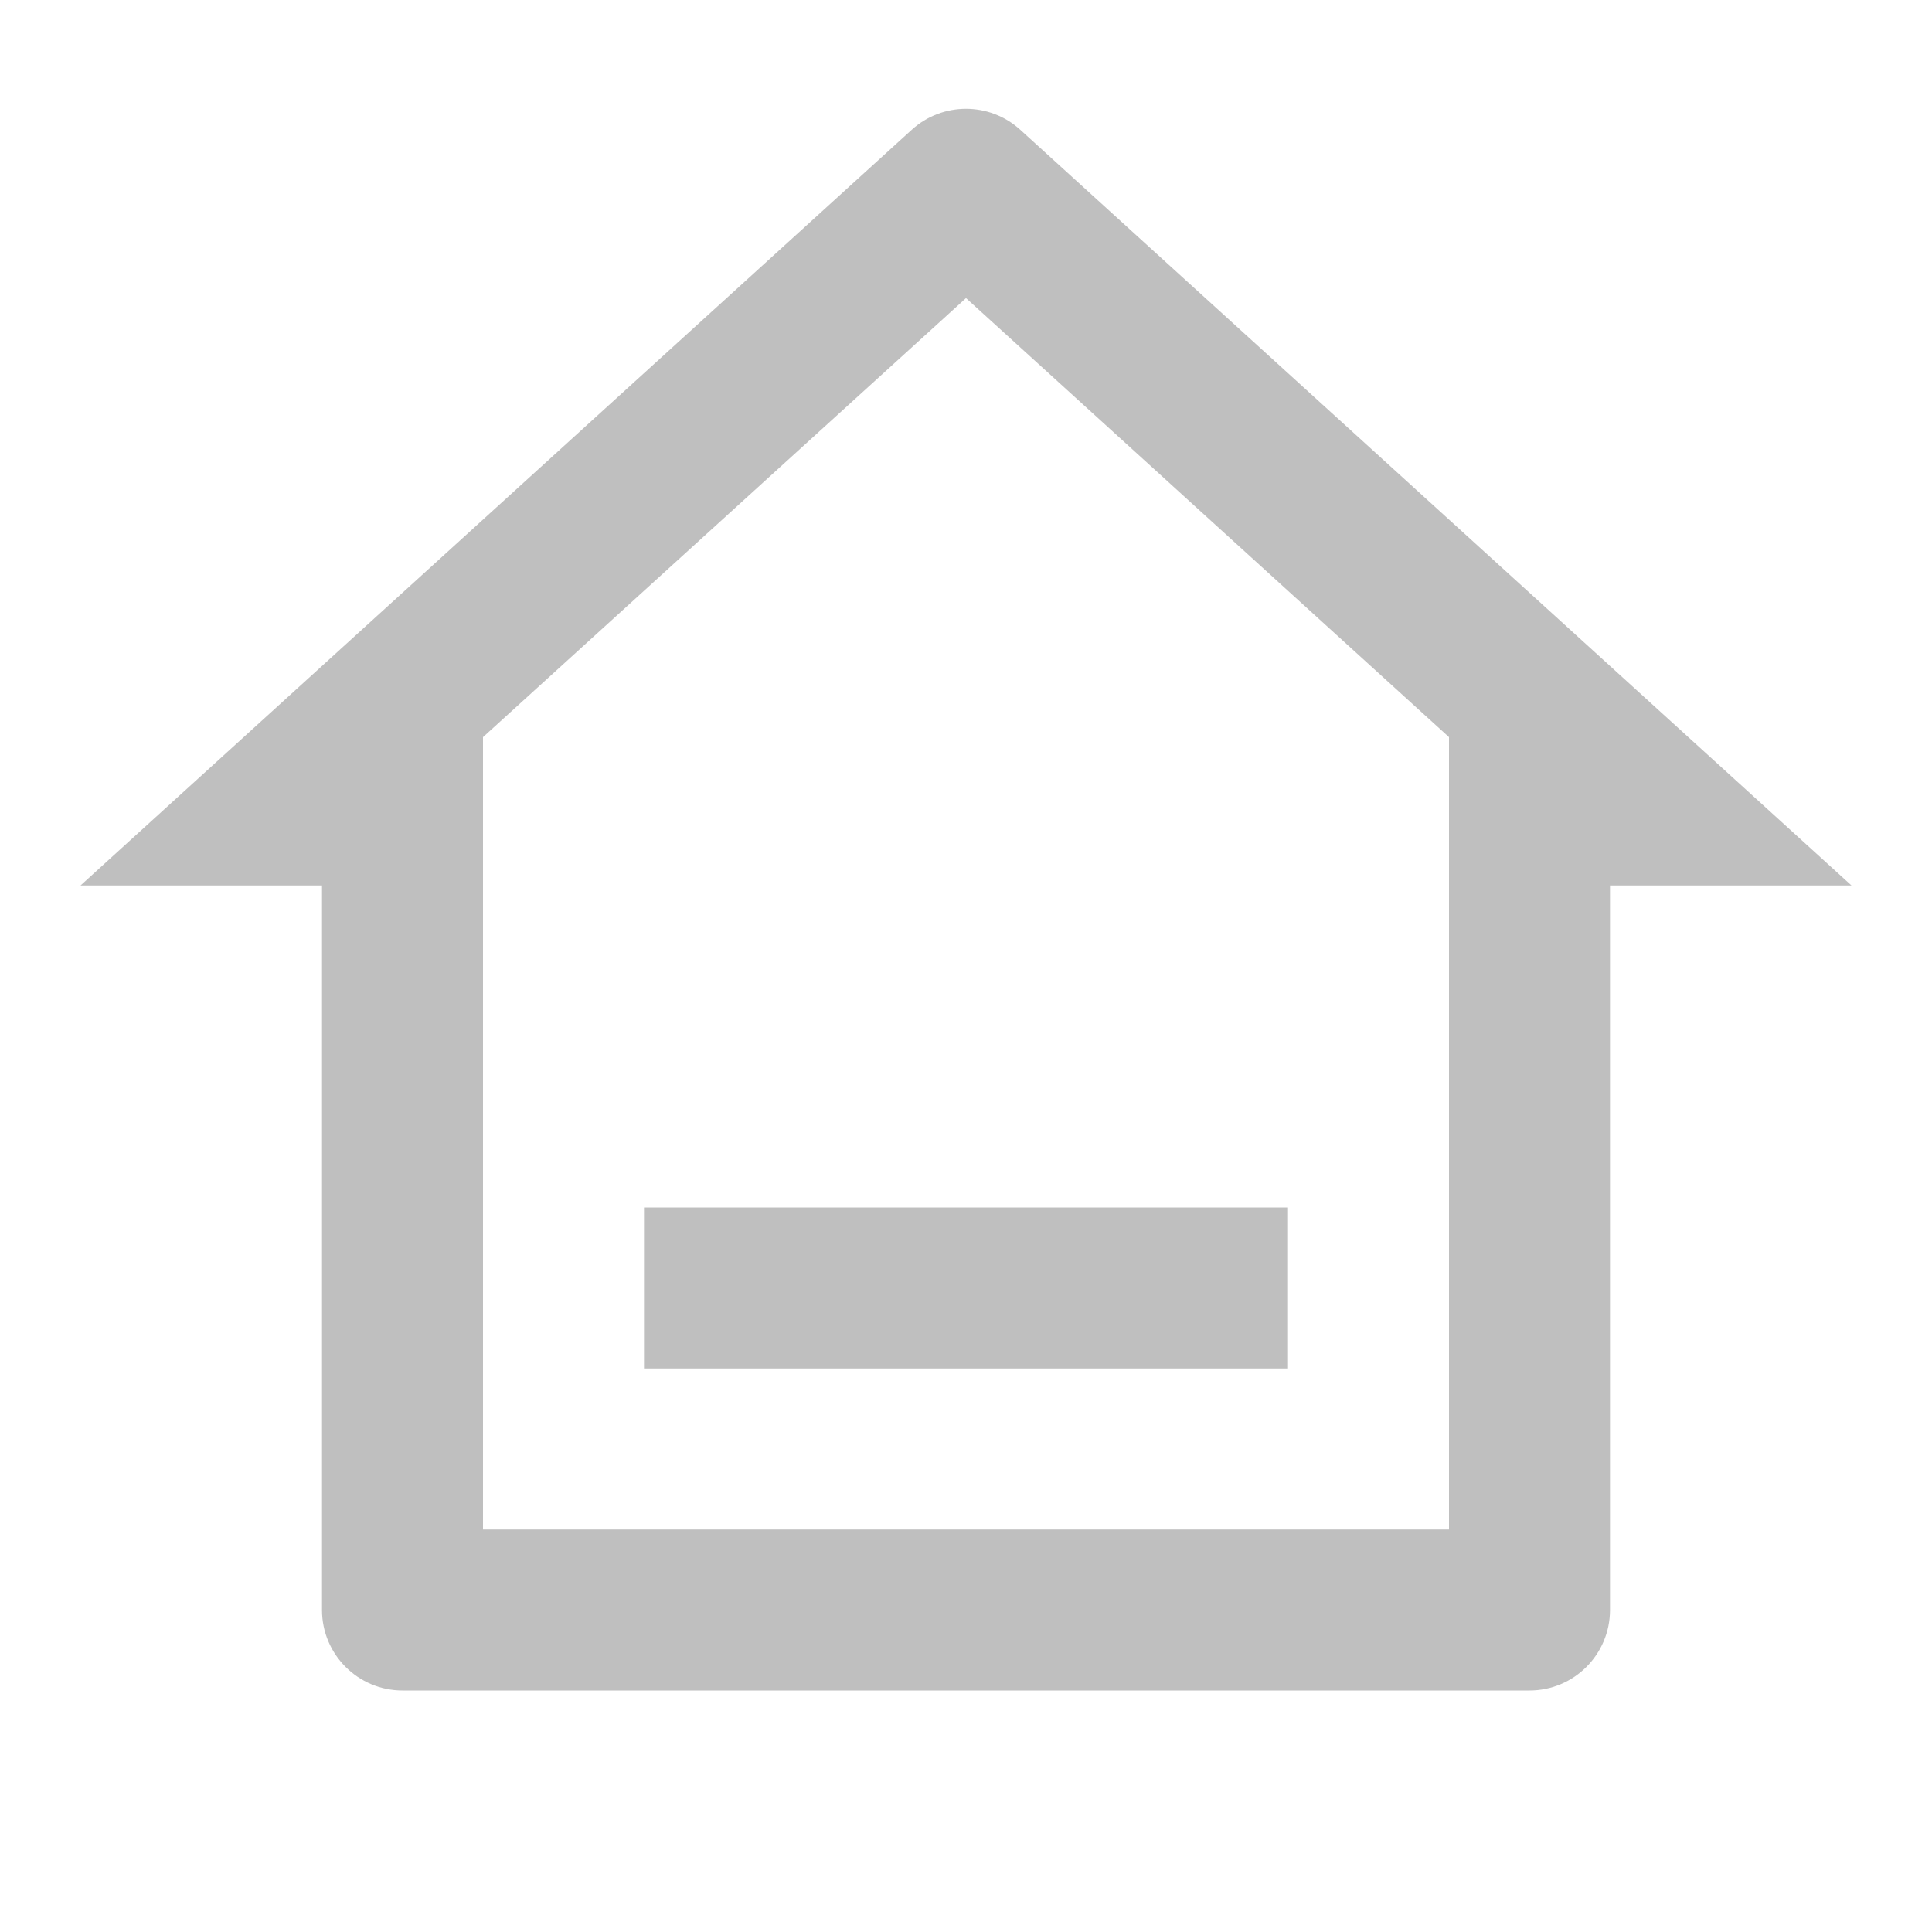
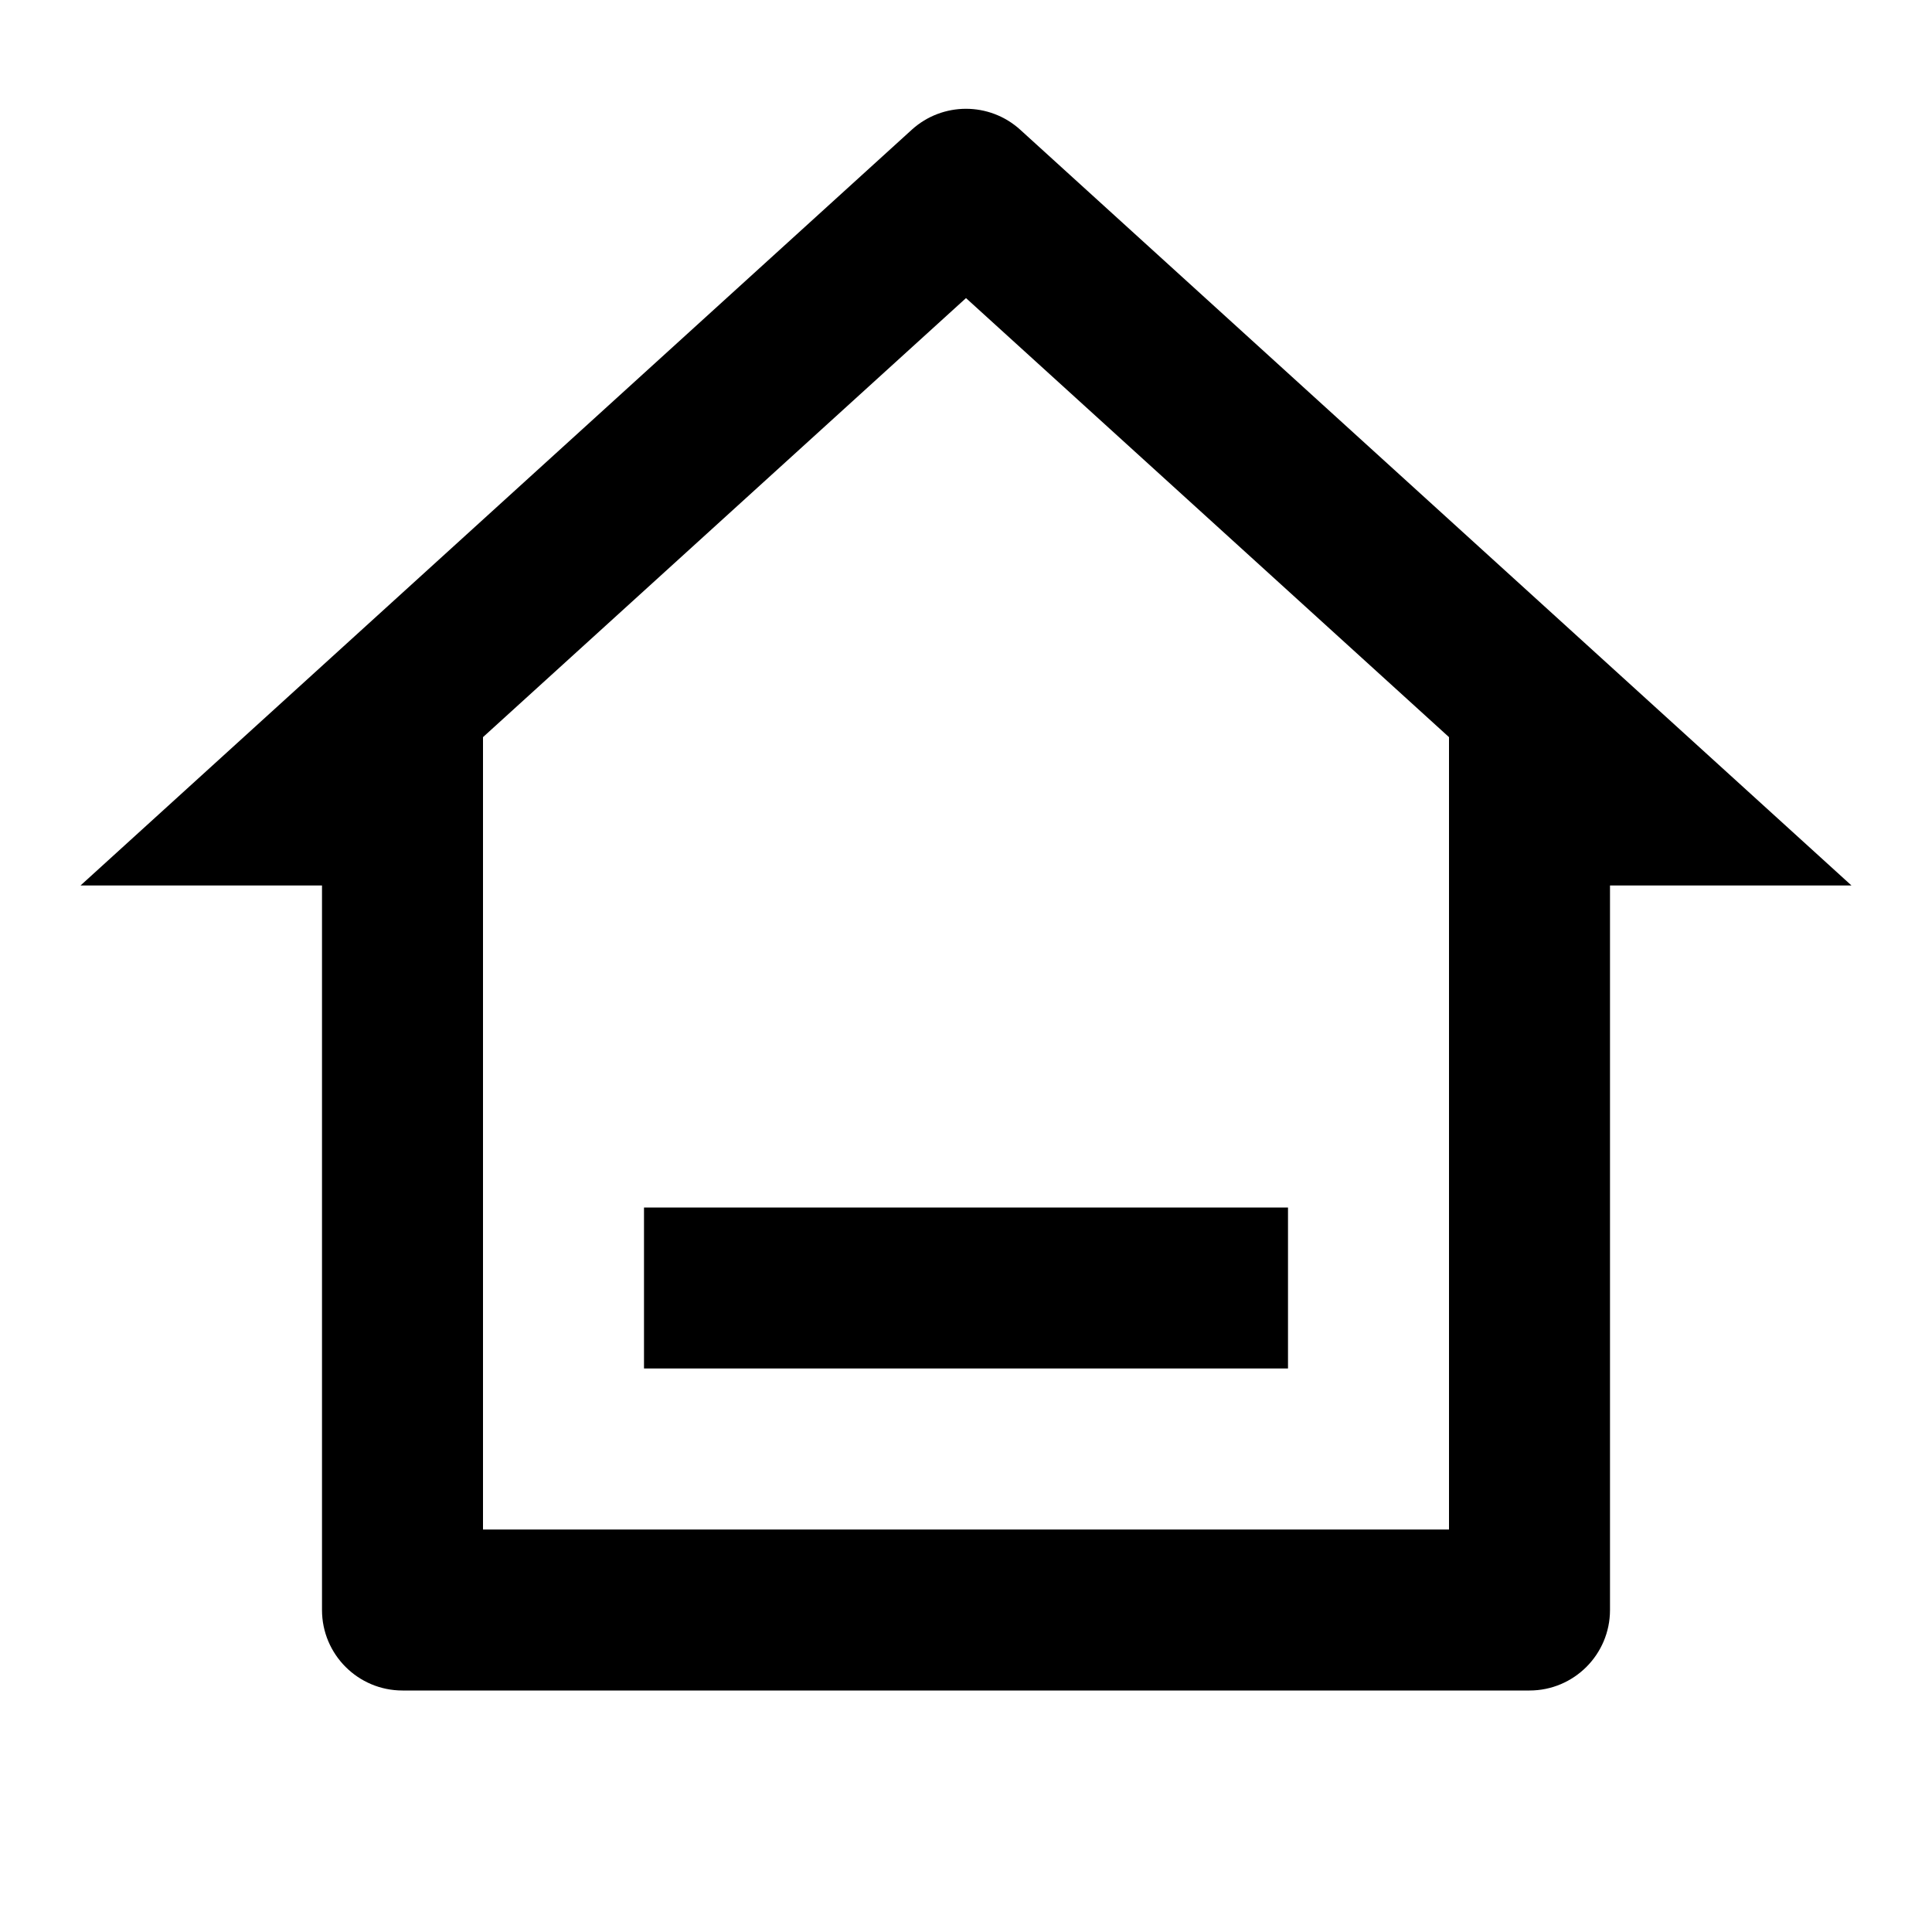
- <svg xmlns="http://www.w3.org/2000/svg" viewBox="0 0 24 24" fill="#bfbfbf">
+ <svg xmlns="http://www.w3.org/2000/svg" viewBox="0 0 24 24" fill="currentColor">
  <path d="M19 21H5C4.448 21 4 20.552 4 20V11L1 11L11.327 1.611C11.709 1.265 12.291 1.265 12.673 1.611L23 11L20 11V20C20 20.552 19.552 21 19 21ZM6 19H18V9.157L12 3.703L6 9.157V19ZM8 15H16V17H8V15Z" />
</svg>
